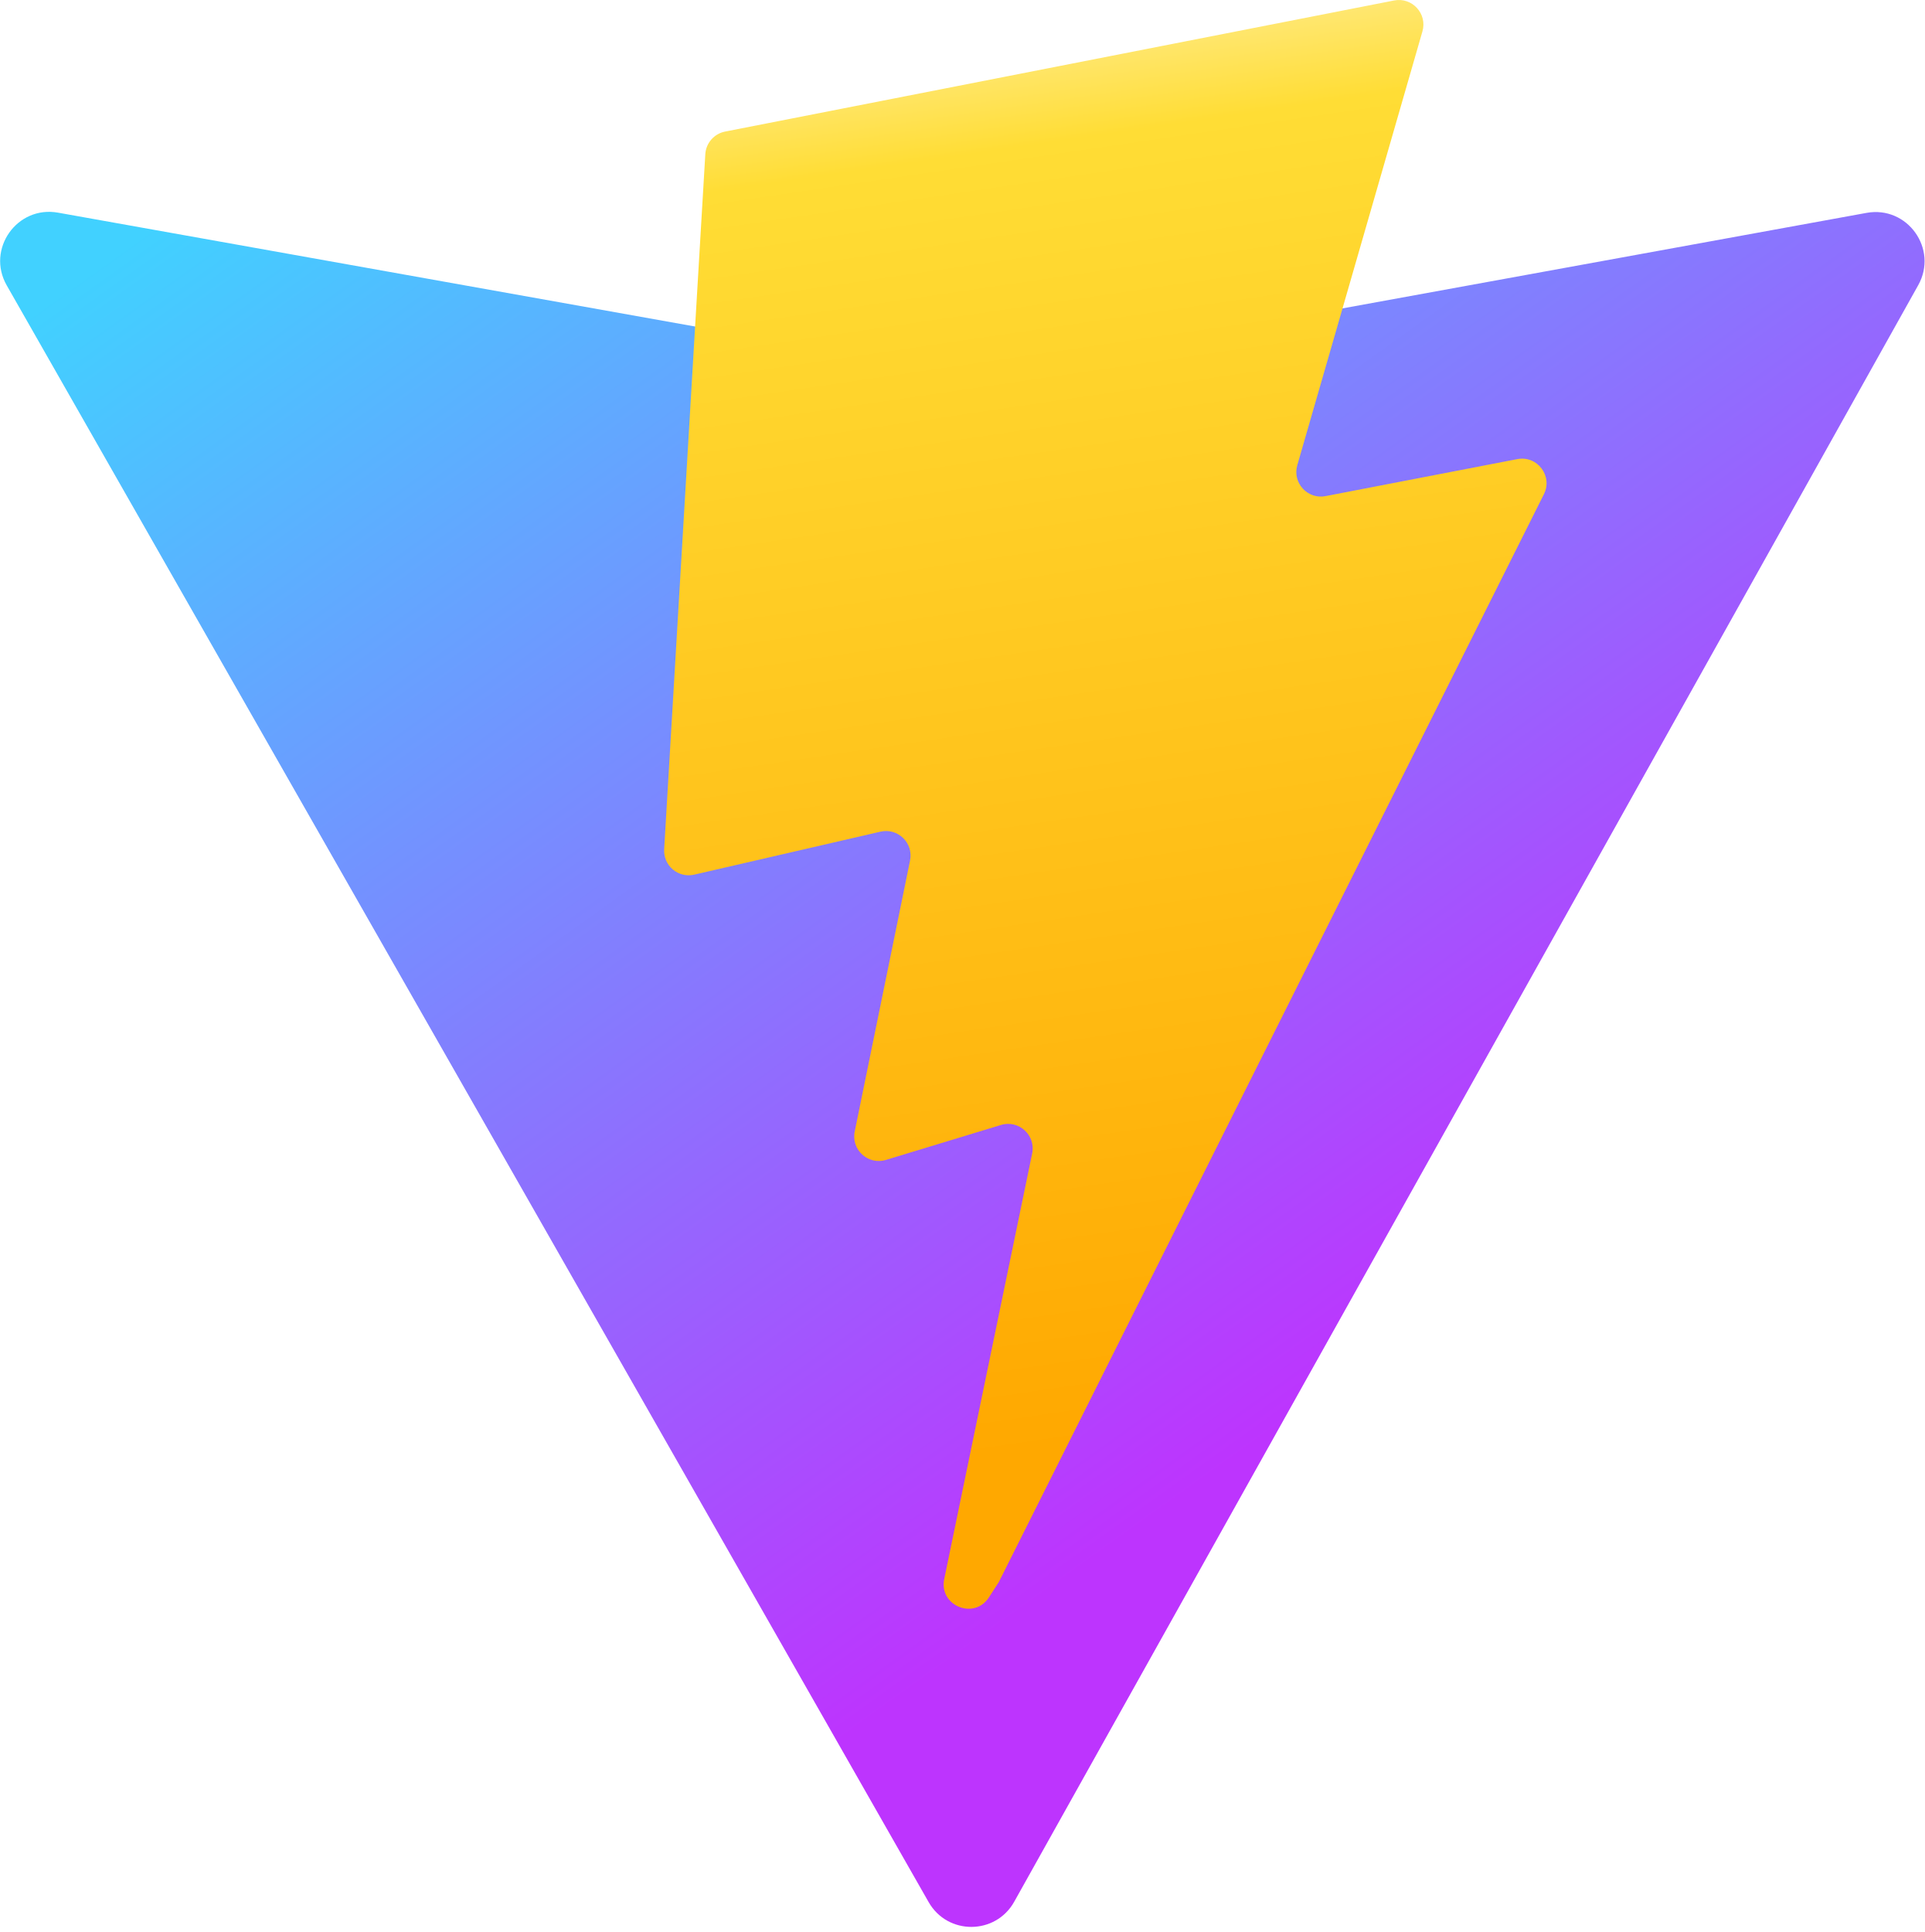
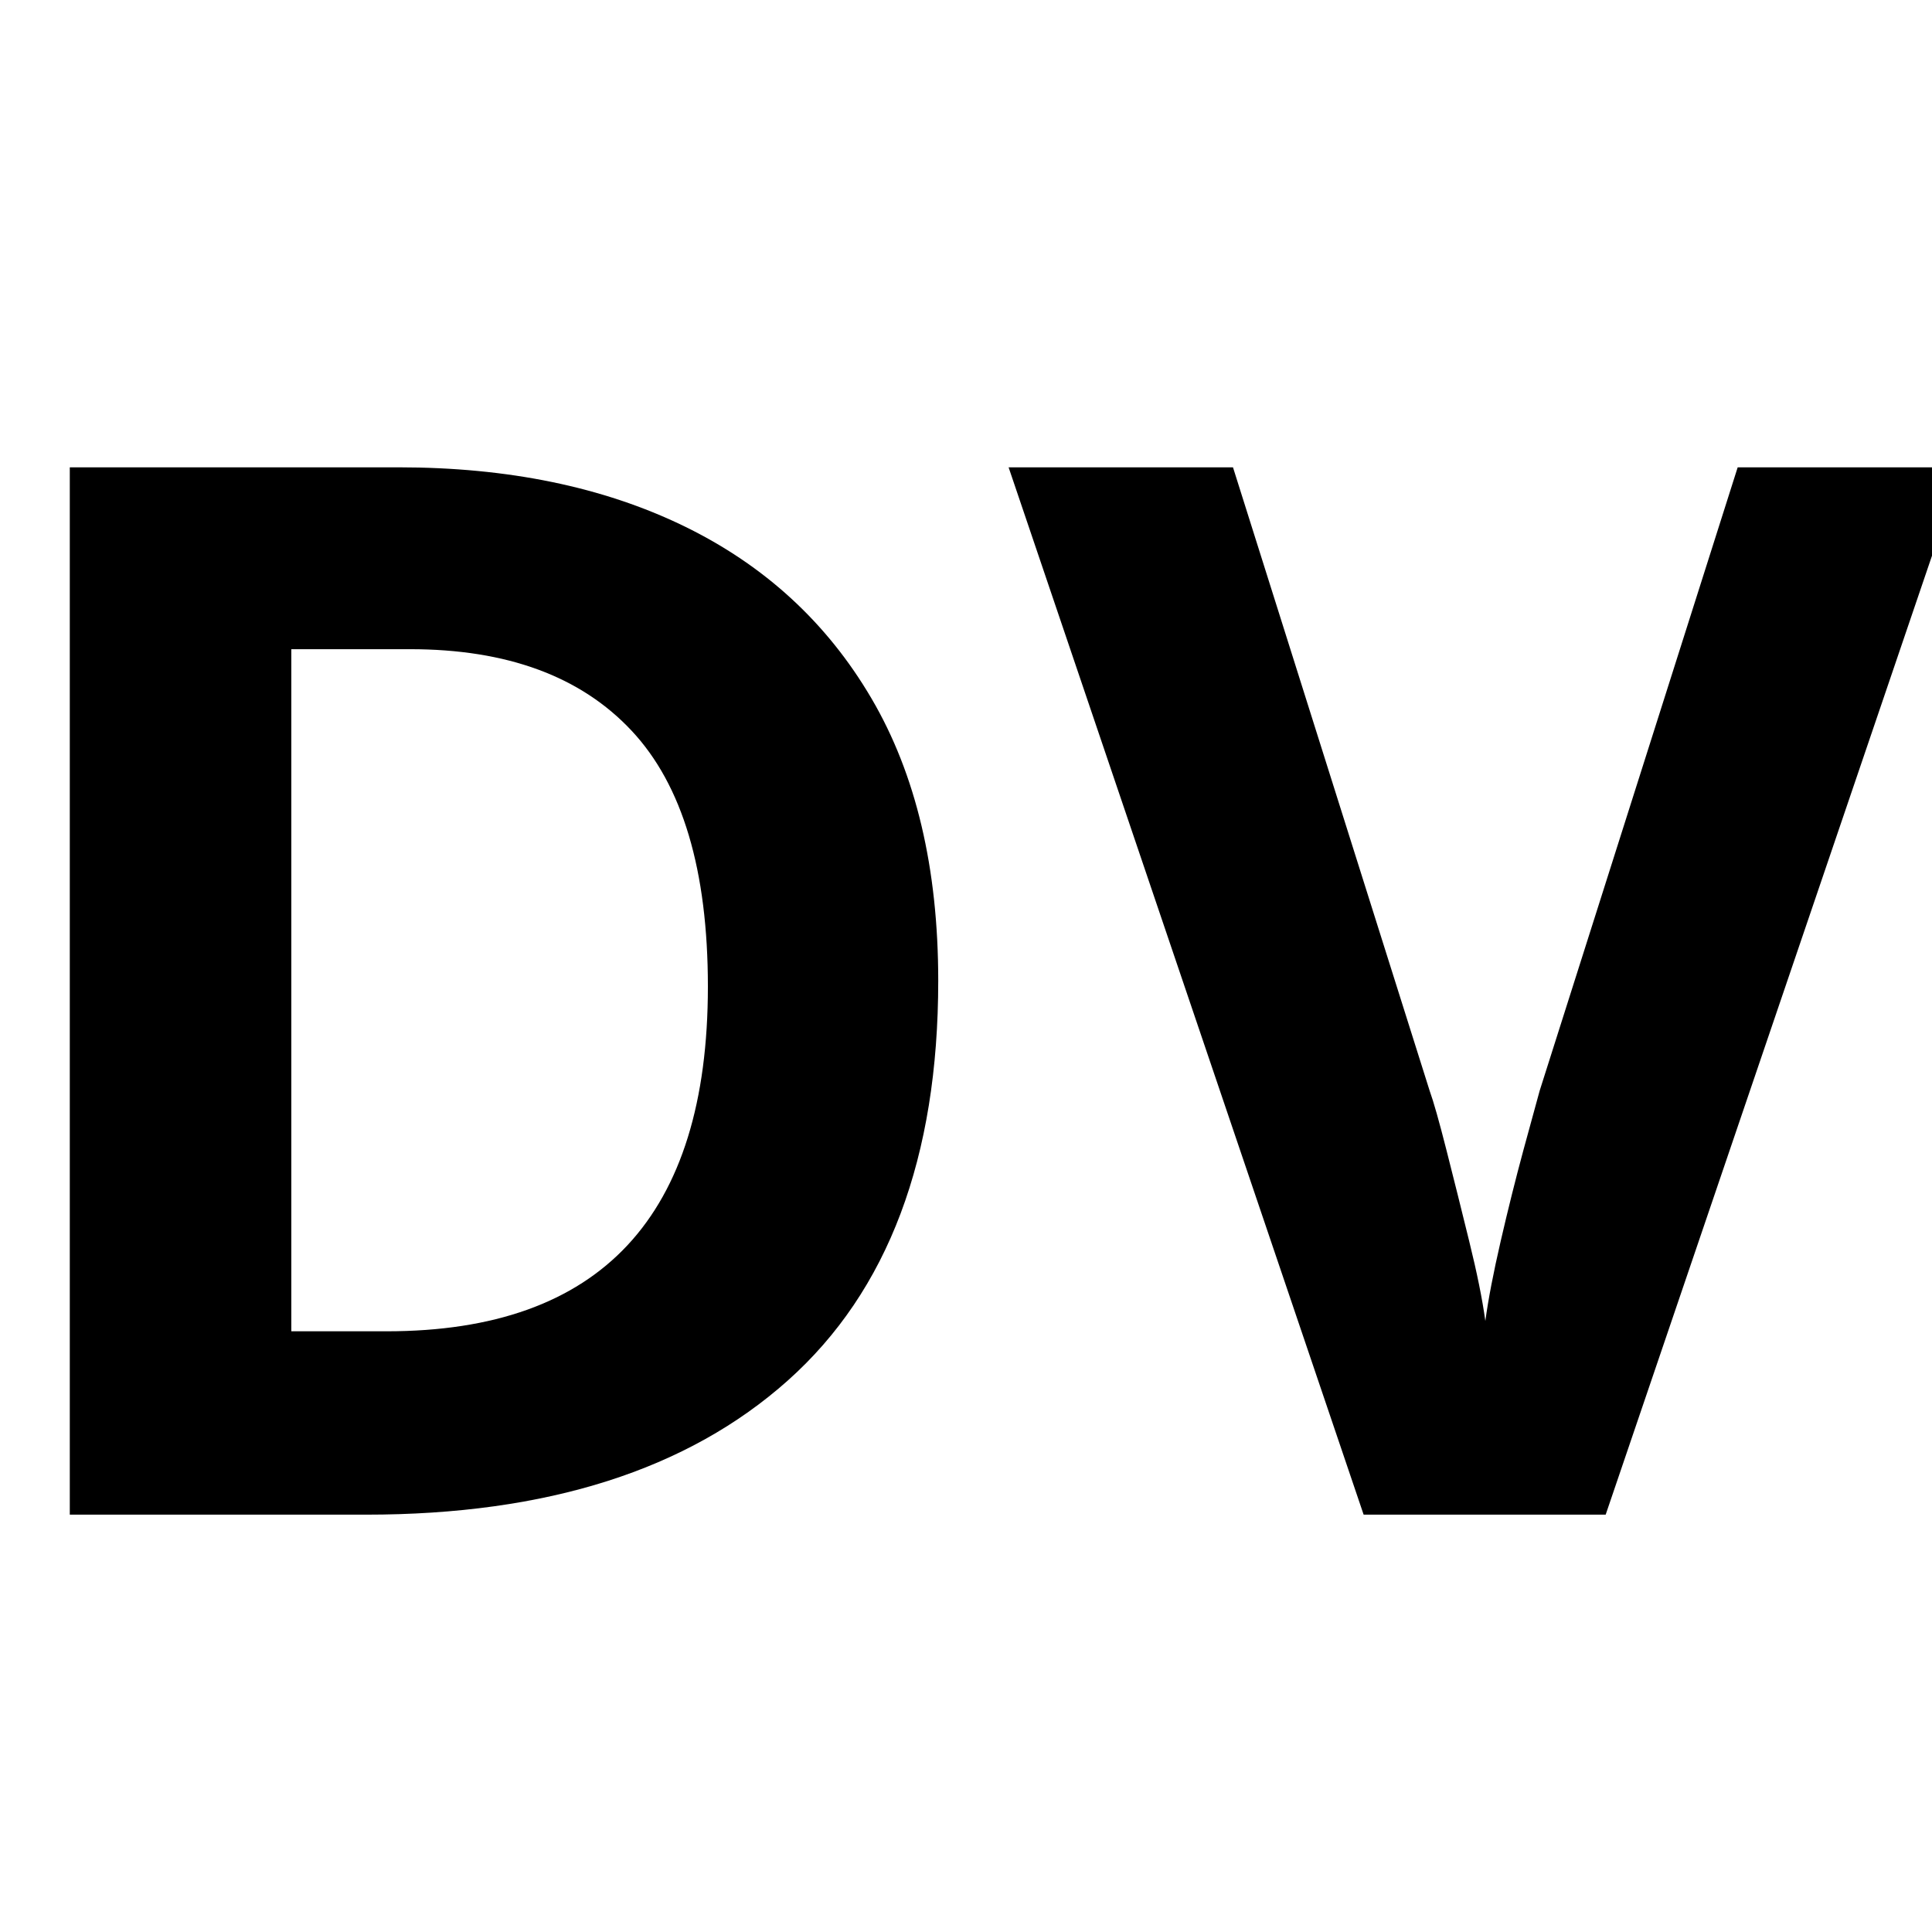
- <svg xmlns="http://www.w3.org/2000/svg" aria-hidden="true" role="img" class="iconify iconify--logos" width="31.88" height="32" preserveAspectRatio="xMidYMid meet" viewBox="0 0 256 257">
+ <svg xmlns="http://www.w3.org/2000/svg" version="1.1" width="1080" height="1080" viewBox="0 0 1080 1080" xml:space="preserve">
  <defs>
-     <linearGradient id="IconifyId1813088fe1fbc01fb466" x1="-.828%" x2="57.636%" y1="7.652%" y2="78.411%">
-       <stop offset="0%" stop-color="#41D1FF" />
-       <stop offset="100%" stop-color="#BD34FE" />
-     </linearGradient>
-     <linearGradient id="IconifyId1813088fe1fbc01fb467" x1="43.376%" x2="50.316%" y1="2.242%" y2="89.03%">
-       <stop offset="0%" stop-color="#FFEA83" />
-       <stop offset="8.333%" stop-color="#FFDD35" />
-       <stop offset="100%" stop-color="#FFA800" />
-     </linearGradient>
-   </defs>
-   <path fill="url(#IconifyId1813088fe1fbc01fb466)" d="M255.153 37.938L134.897 252.976c-2.483 4.44-8.862 4.466-11.382.048L.875 37.958c-2.746-4.814 1.371-10.646 6.827-9.67l120.385 21.517a6.537 6.537 0 0 0 2.322-.004l117.867-21.483c5.438-.991 9.574 4.796 6.877 9.62Z" />
-   <path fill="url(#IconifyId1813088fe1fbc01fb467)" d="M185.432.063L96.44 17.501a3.268 3.268 0 0 0-2.634 3.014l-5.474 92.456a3.268 3.268 0 0 0 3.997 3.378l24.777-5.718c2.318-.535 4.413 1.507 3.936 3.838l-7.361 36.047c-.495 2.426 1.782 4.5 4.151 3.78l15.304-4.649c2.372-.72 4.652 1.36 4.15 3.788l-11.698 56.621c-.732 3.542 3.979 5.473 5.943 2.437l1.313-2.028l72.516-144.72c1.215-2.423-.88-5.186-3.54-4.672l-25.505 4.922c-2.396.462-4.435-1.77-3.759-4.114l16.646-57.705c.677-2.35-1.37-4.583-3.769-4.113Z" />
+ </defs>
+   <rect x="0" y="0" width="100%" height="100%" fill="transparent" />
+   <g transform="matrix(1 0 0 1 540 540)" id="a168f6f4-e0a1-4879-a37c-6e0b8b1cbcaf">
+ </g>
+   <g transform="matrix(1 0 0 1 540 540)" id="1add1003-c749-49e0-be0c-9cd494d5c00a">
+     <rect style="stroke: none; stroke-width: 1; stroke-dasharray: none; stroke-linecap: butt; stroke-dashoffset: 0; stroke-linejoin: miter; stroke-miterlimit: 4; fill: rgb(255,255,255); fill-rule: nonzero; opacity: 1; visibility: hidden;" vector-effect="non-scaling-stroke" x="-540" y="-540" rx="0" ry="0" width="1080" height="1080" />
+   </g>
+   <g transform="matrix(4.1 0 0 4.1 523.23 589.09)" style="" id="833b5c5a-22b9-40a4-a194-a742ed32fdce">
+     <text xml:space="preserve" font-family="Raleway" font-size="200" font-style="normal" font-weight="900" style="stroke: none; stroke-width: 1; stroke-dasharray: none; stroke-linecap: butt; stroke-dashoffset: 0; stroke-linejoin: miter; stroke-miterlimit: 4; fill: rgb(0,0,0); fill-rule: nonzero; opacity: 1; white-space: pre;">
+       <tspan x="-136.1" y="62.83">DV</tspan>
+     </text>
+   </g>
</svg>
